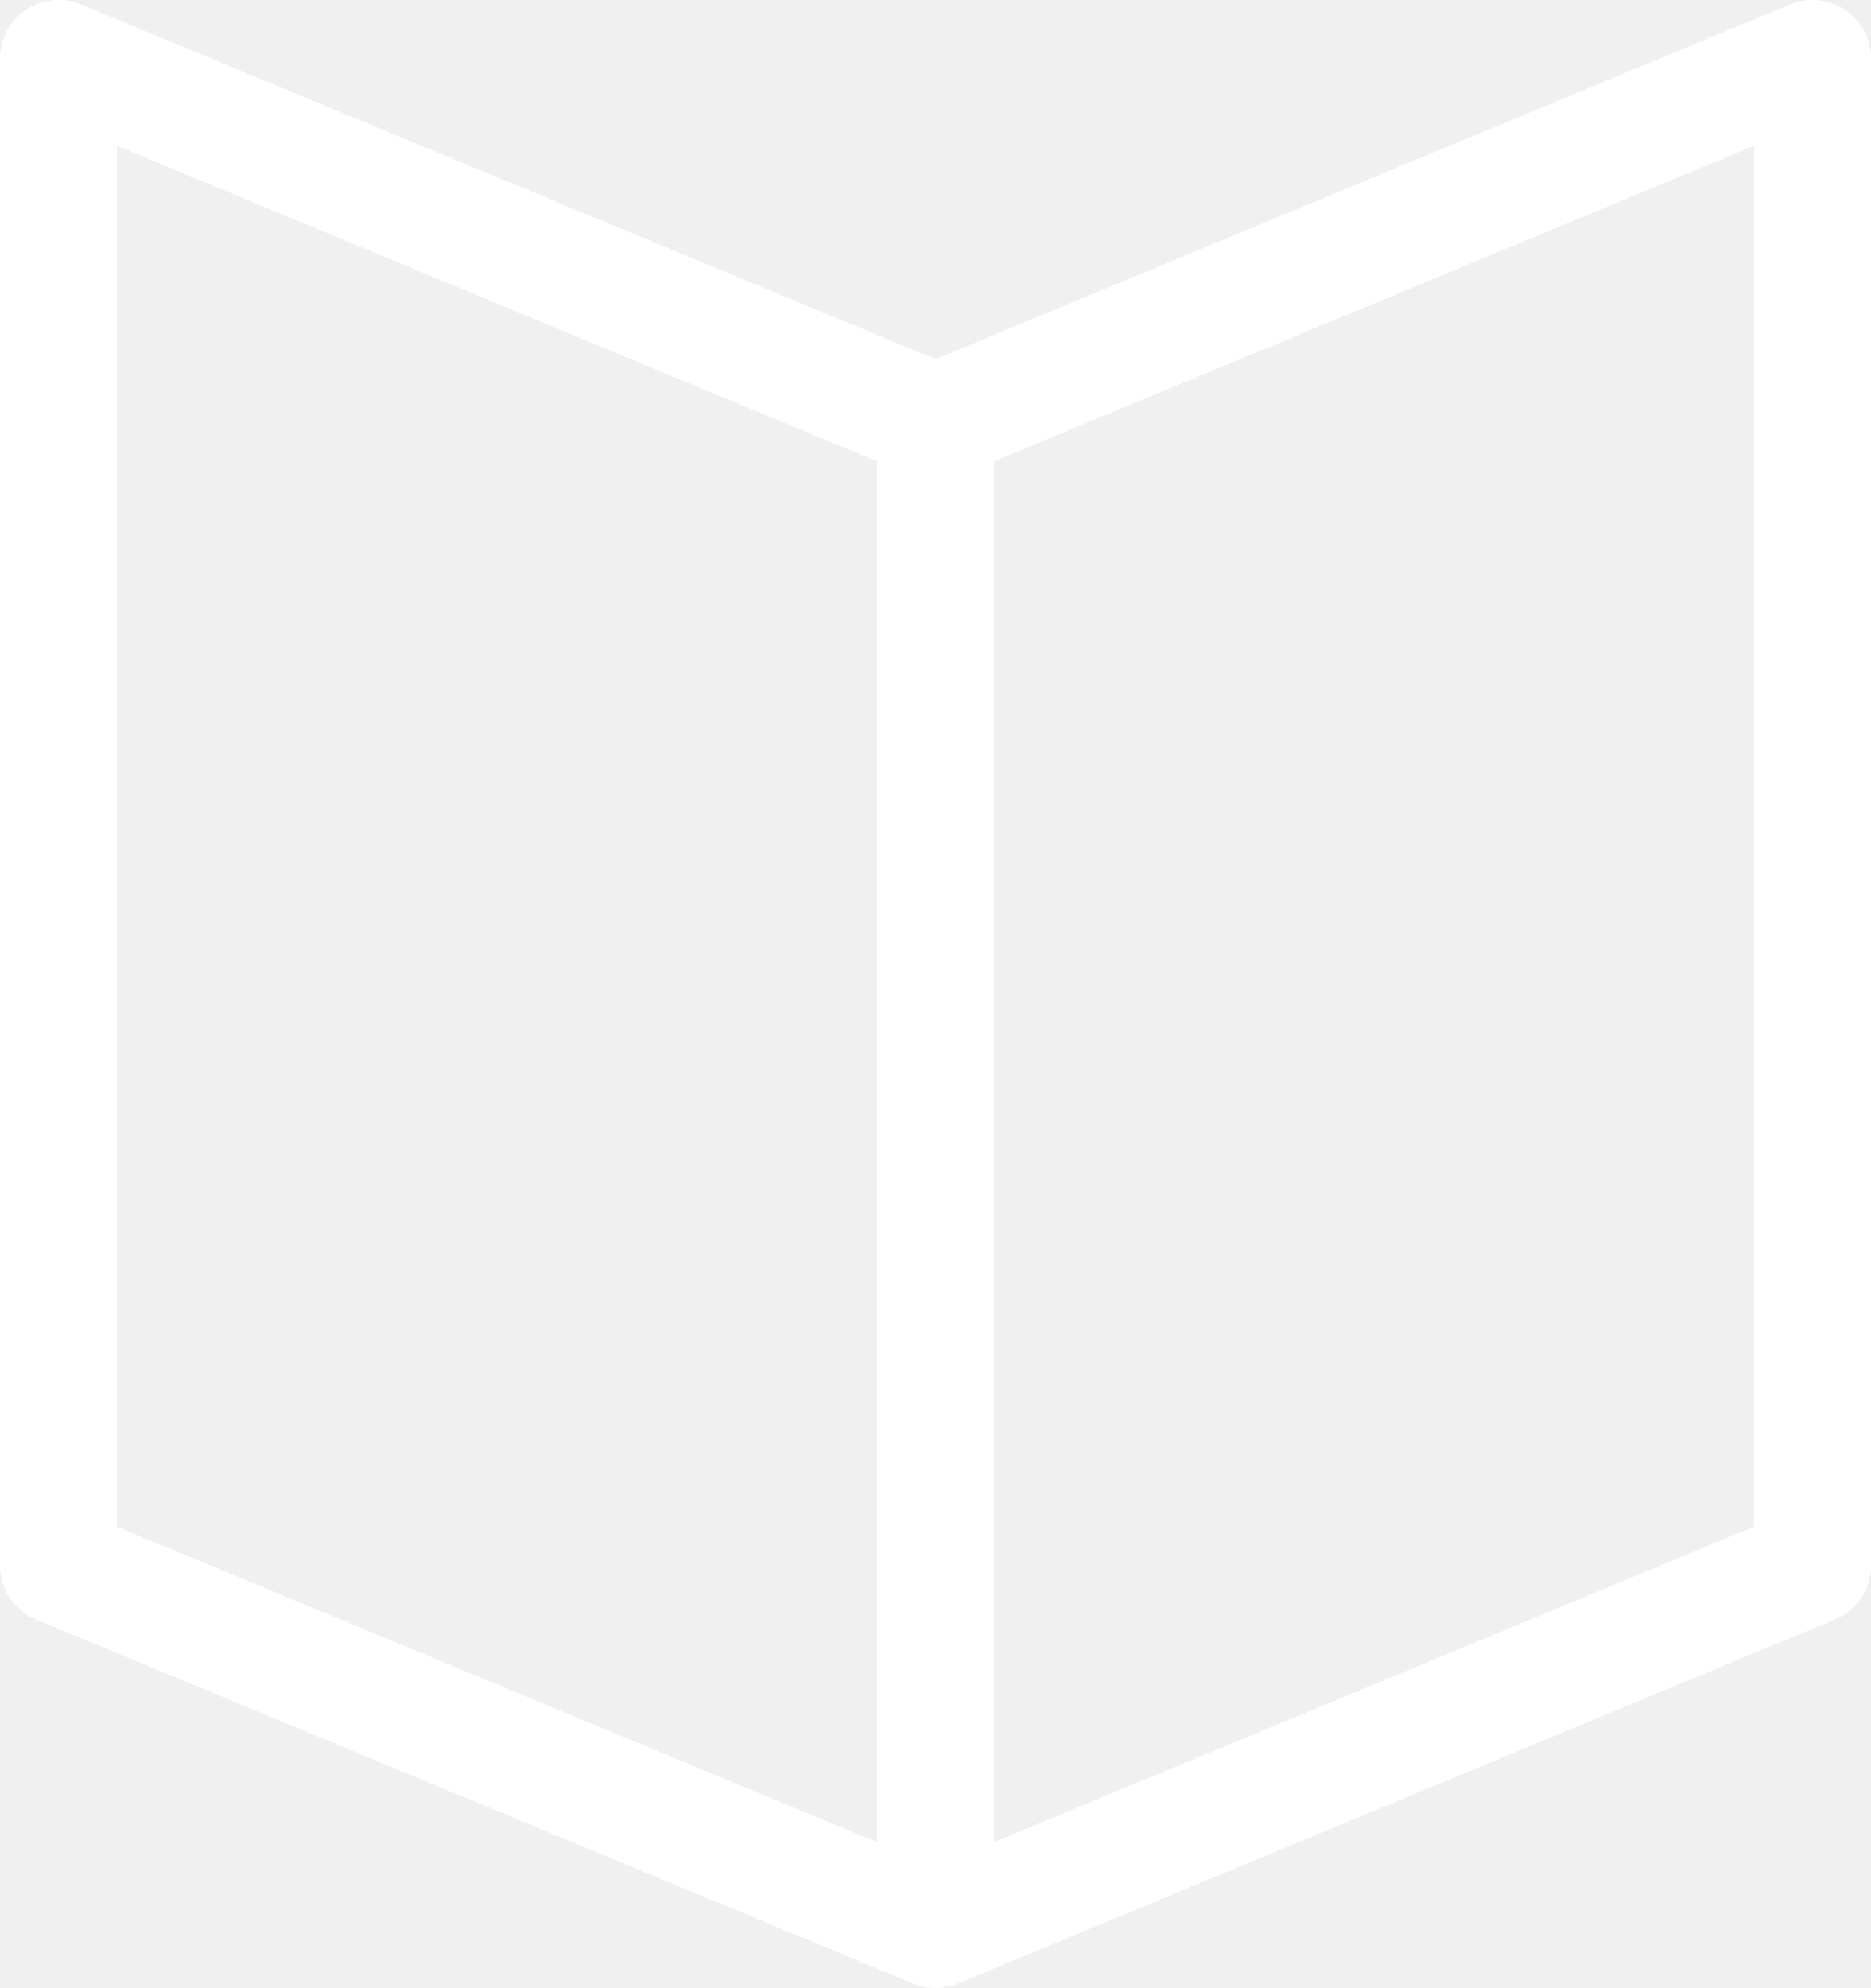
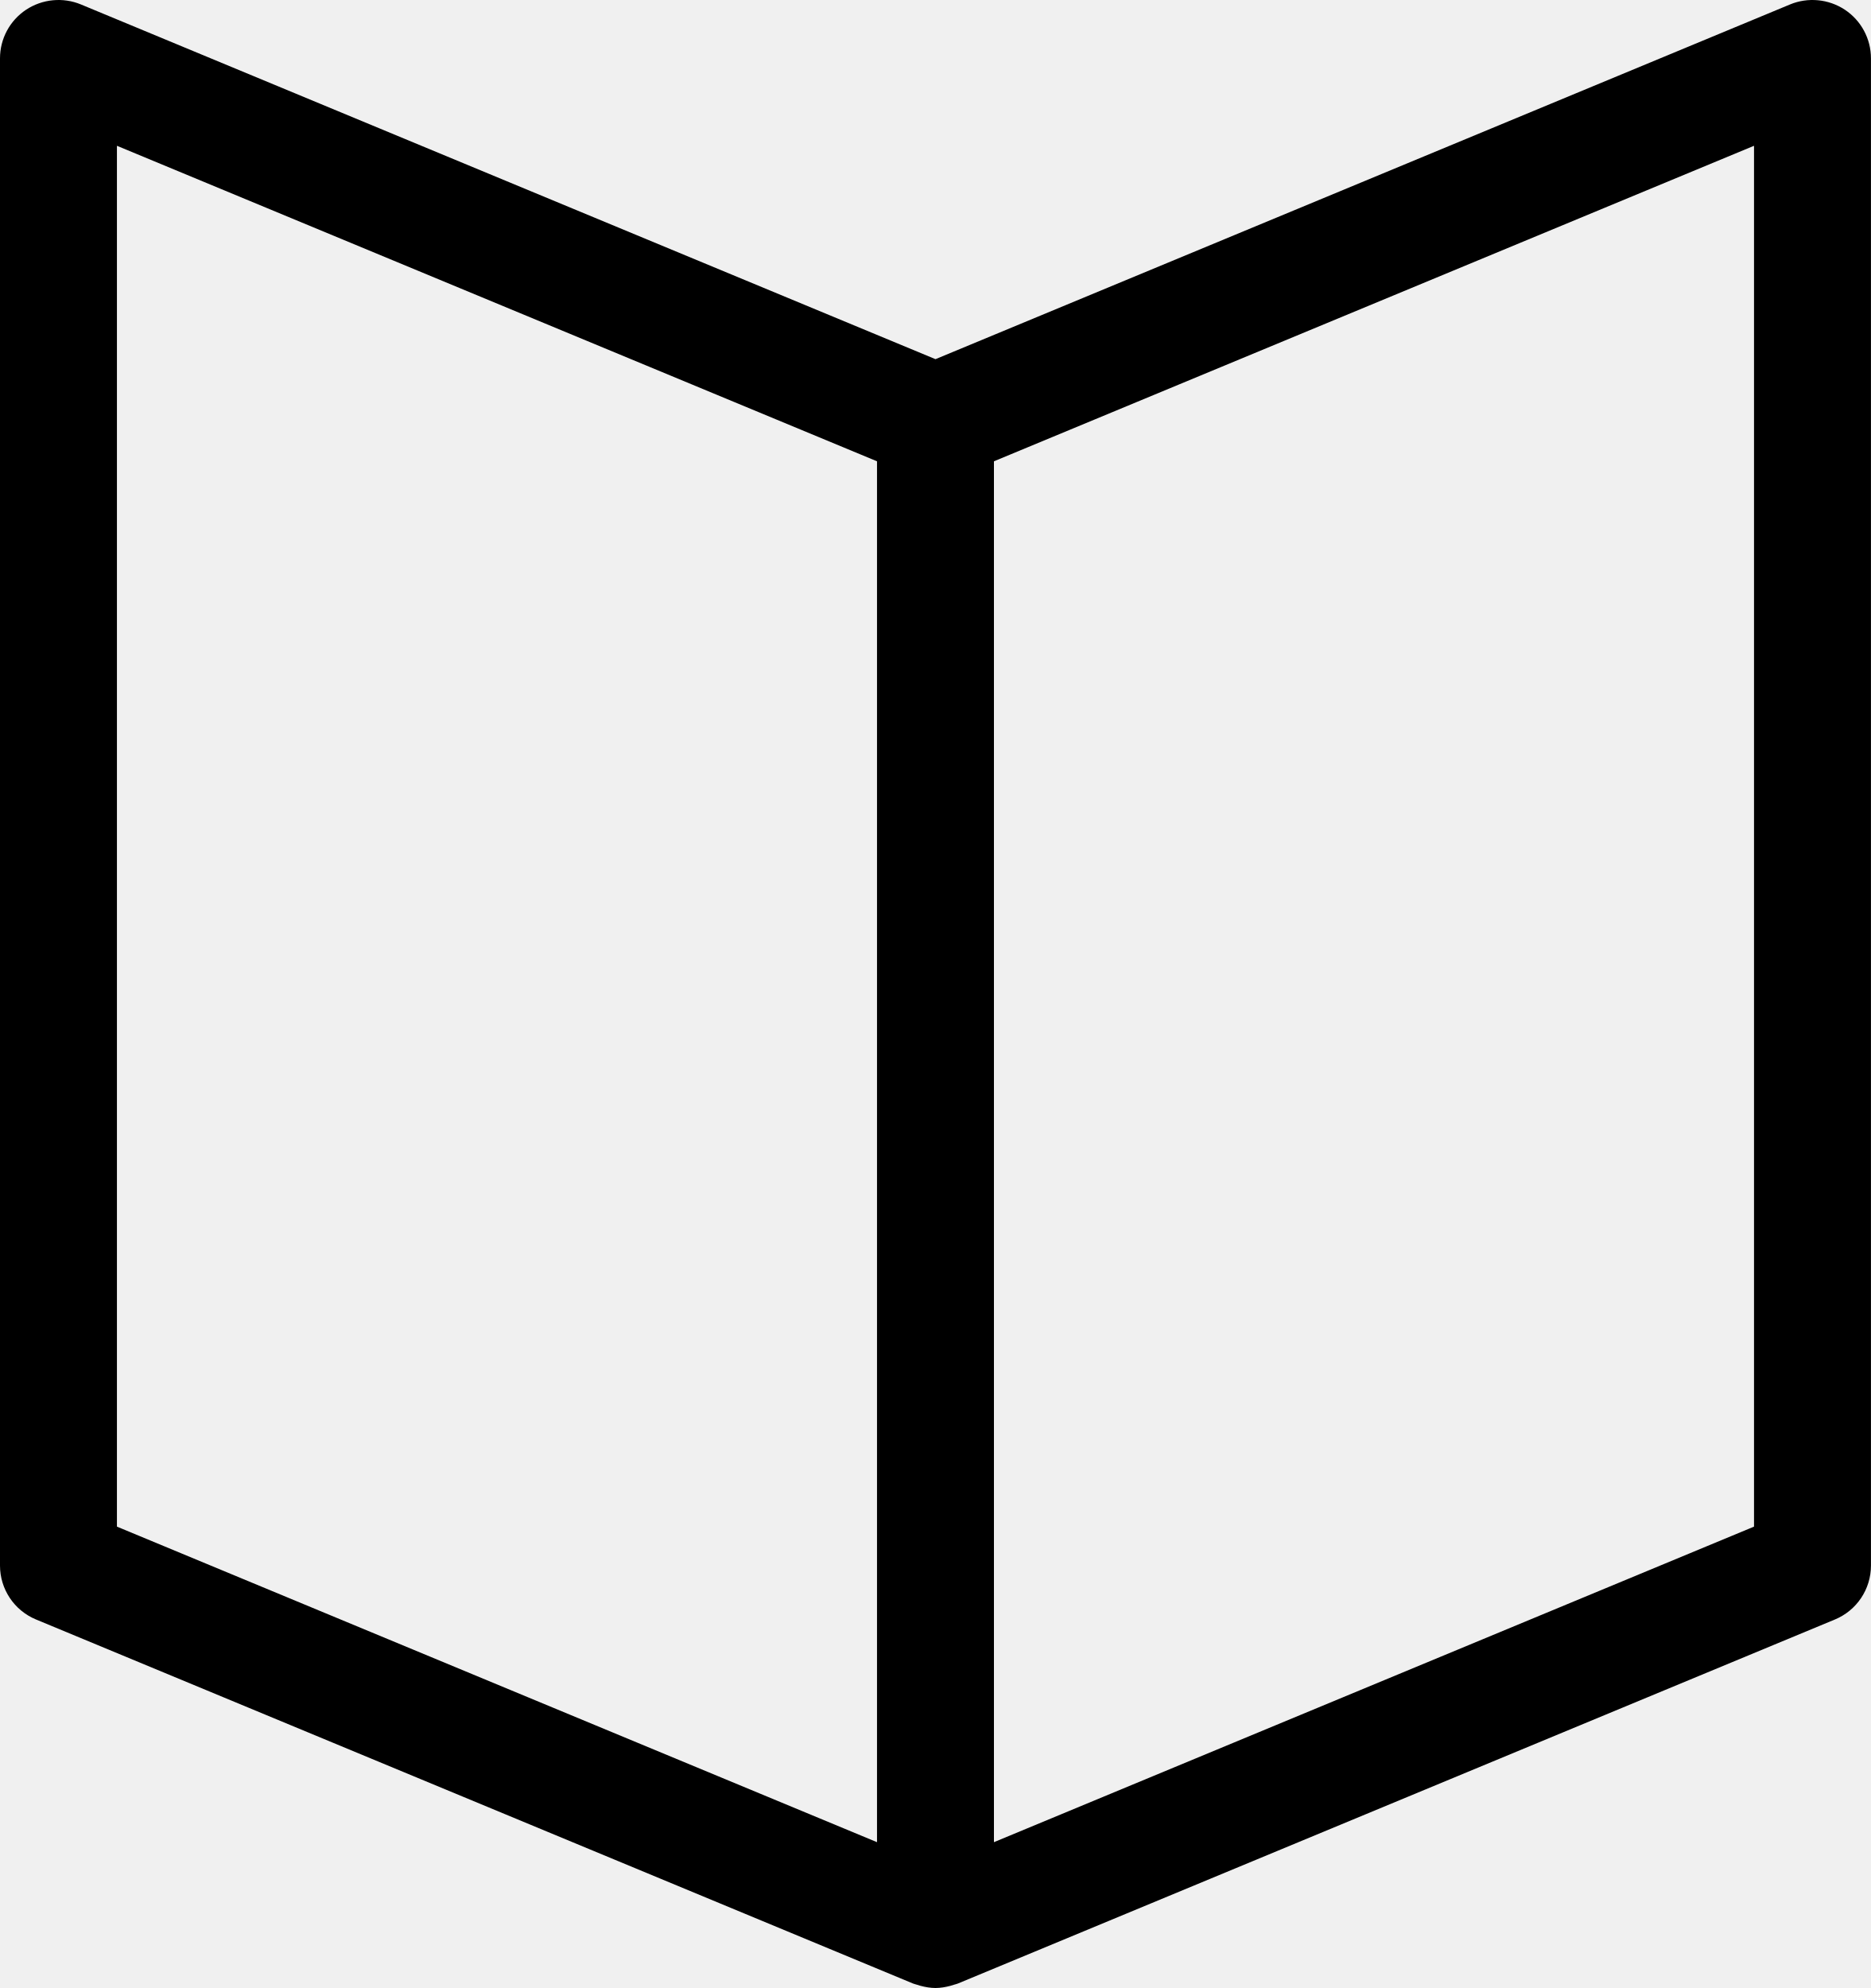
<svg xmlns="http://www.w3.org/2000/svg" width="48px" height="51px" viewBox="0 0 48 51" version="1.1">
  <defs />
  <g id="Page-1" stroke="none" stroke-width="1" fill="none" fill-rule="evenodd">
-     <g id="HOME" transform="translate(-696, -25)" fill-rule="nonzero" fill="#FFFFFF">
+     <g id="HOME" transform="translate(-696, -25)" fill-rule="nonzero" fill="rgb(0,0,0)">
      <g id="noun_1123200_cc-(1)" transform="translate(696, 25)">
        <path d="M47.333,0.251 C46.915,-0.026 46.386,-0.077 45.924,0.114 L24,9.214 L2.076,0.114 C1.615,-0.077 1.085,-0.026 0.667,0.251 C0.25,0.529 0,0.996 0,1.497 L0,40.163 C0,40.768 0.364,41.314 0.924,41.546 L23.424,50.885 C23.456,50.898 23.49,50.904 23.522,50.915 C23.554,50.926 23.585,50.935 23.617,50.944 C23.743,50.977 23.871,51 24,51 C24.129,51 24.257,50.977 24.383,50.944 C24.416,50.935 24.446,50.926 24.478,50.915 C24.51,50.904 24.544,50.899 24.576,50.885 L47.076,41.546 C47.636,41.314 48,40.768 48,40.163 L48,1.497 C48,0.996 47.75,0.529 47.333,0.251 Z M3,3.74 L22.5,11.834 L22.5,47.259 L3,39.164 L3,3.74 Z M45,39.164 L25.5,47.259 L25.5,11.834 L45,3.74 L45,39.164 Z" id="Shape" />
      </g>
    </g>
  </g>
</svg>
